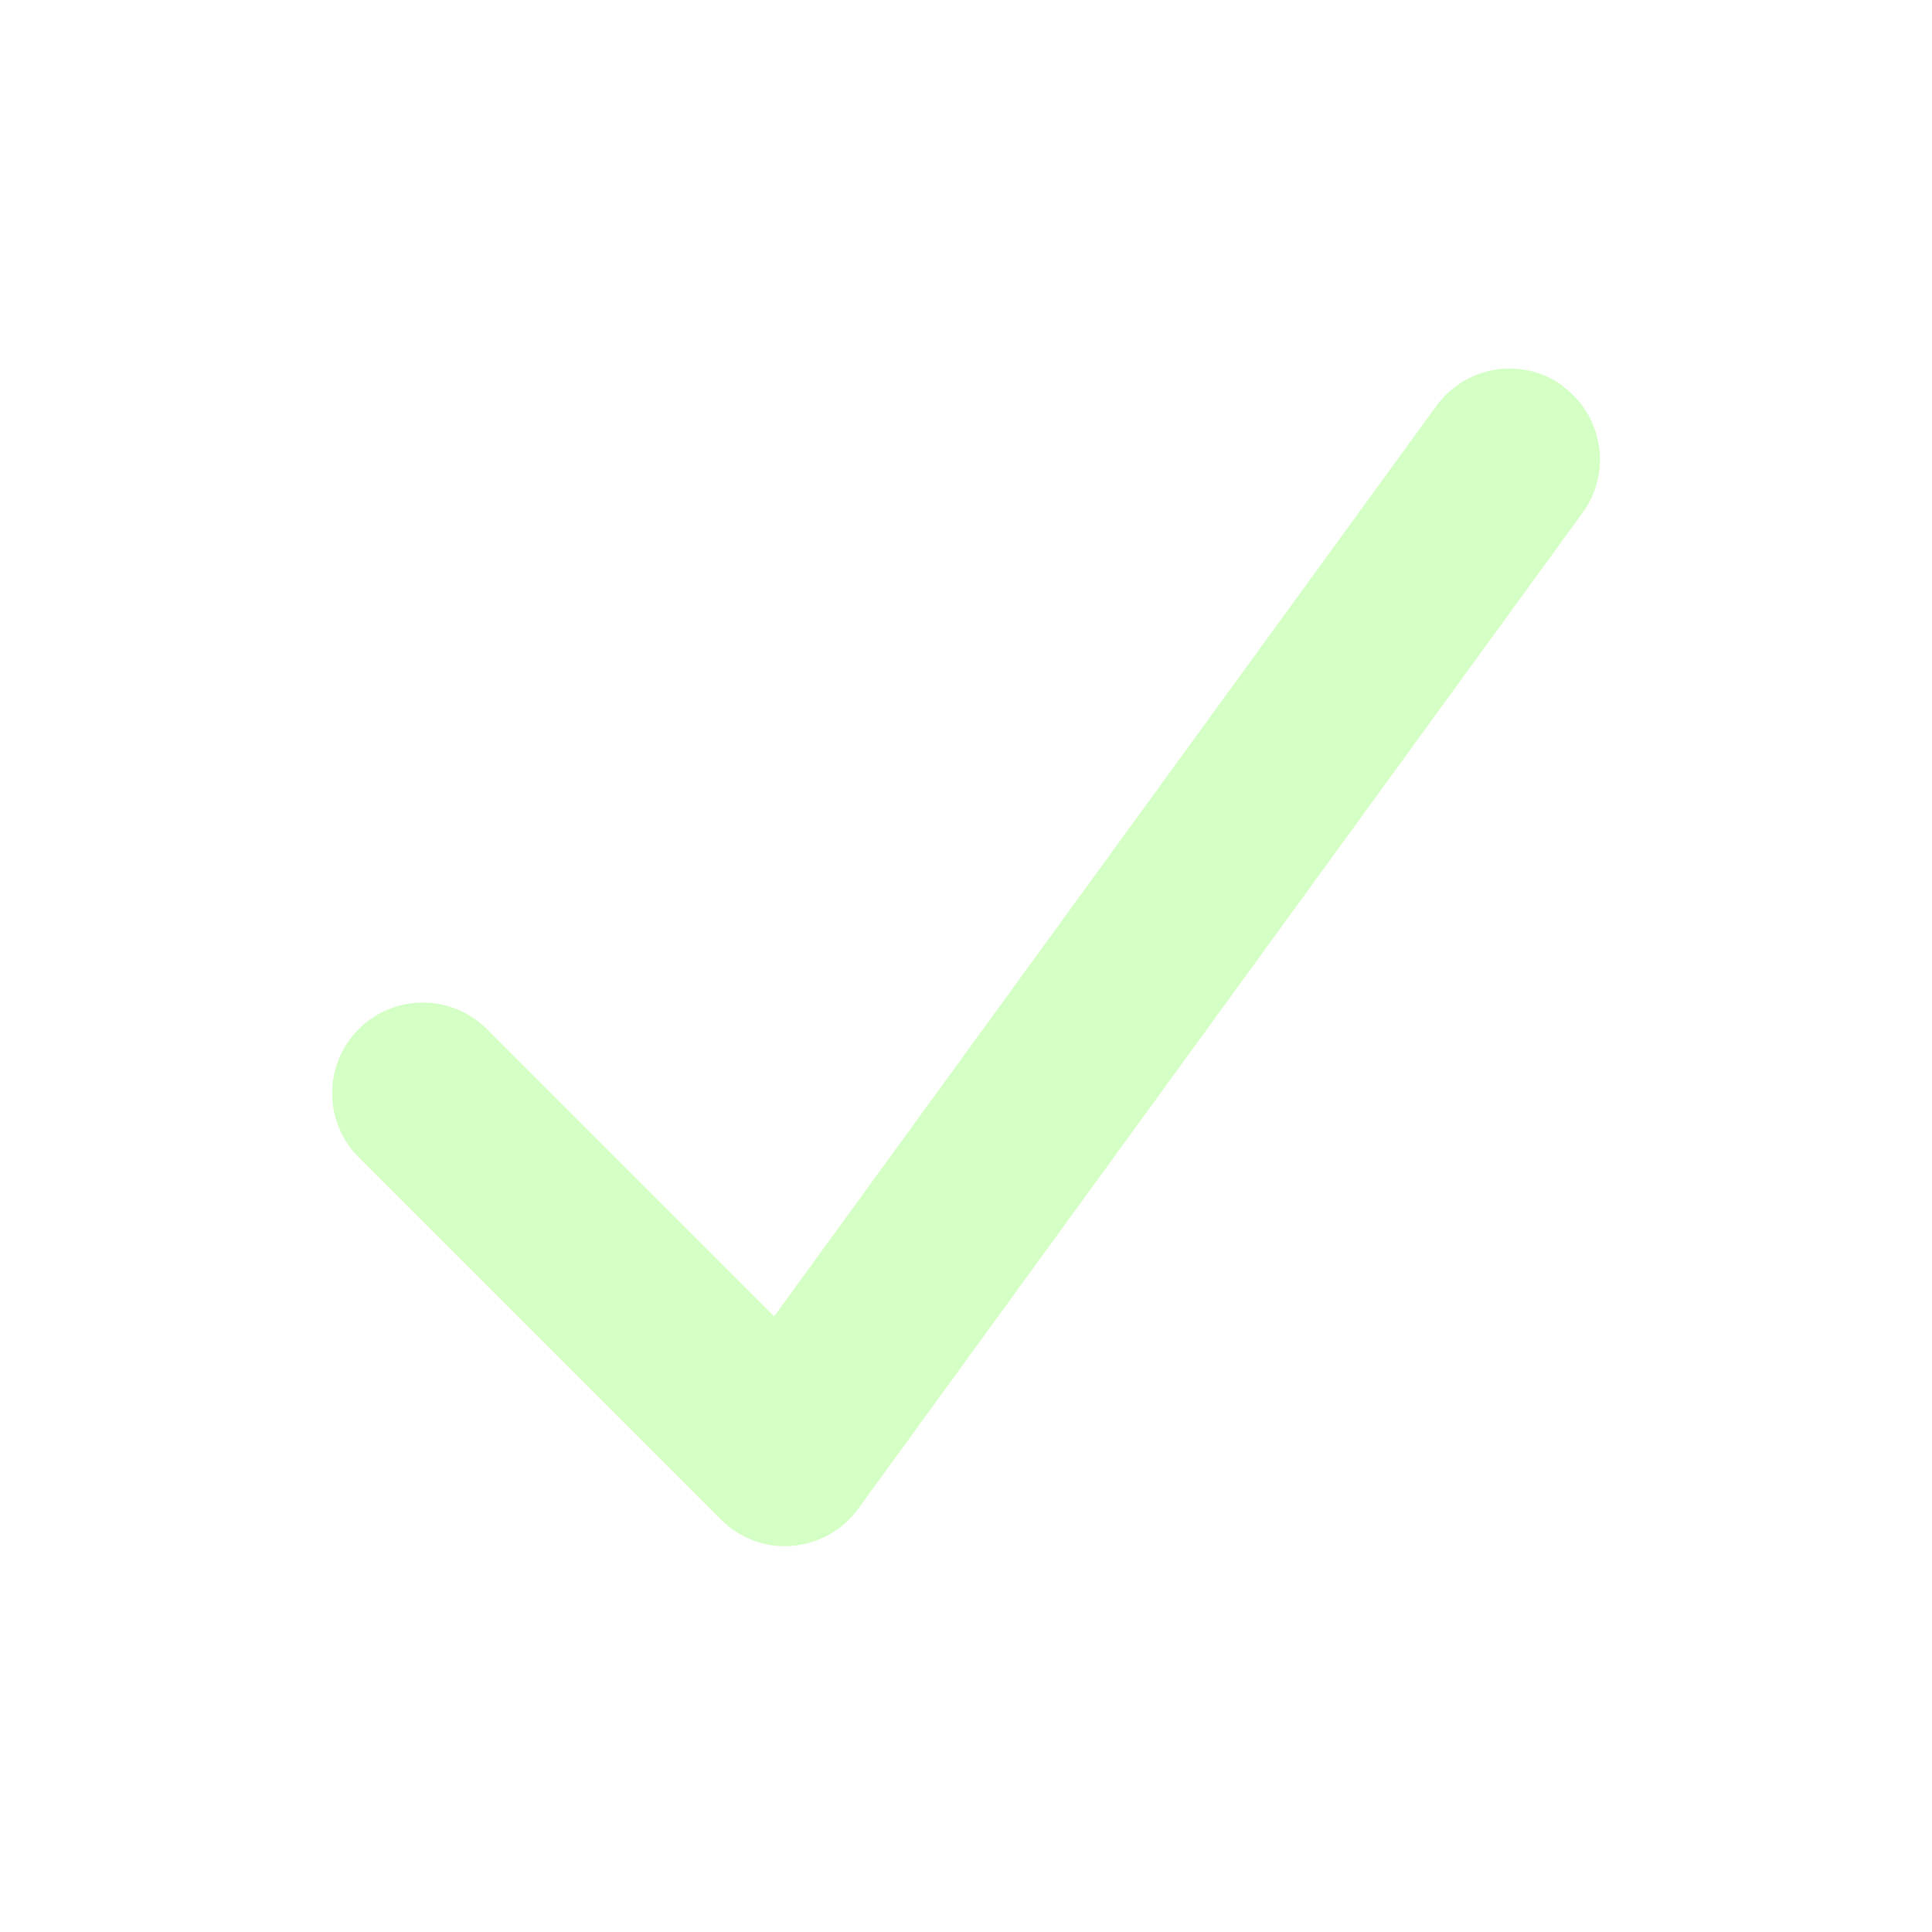
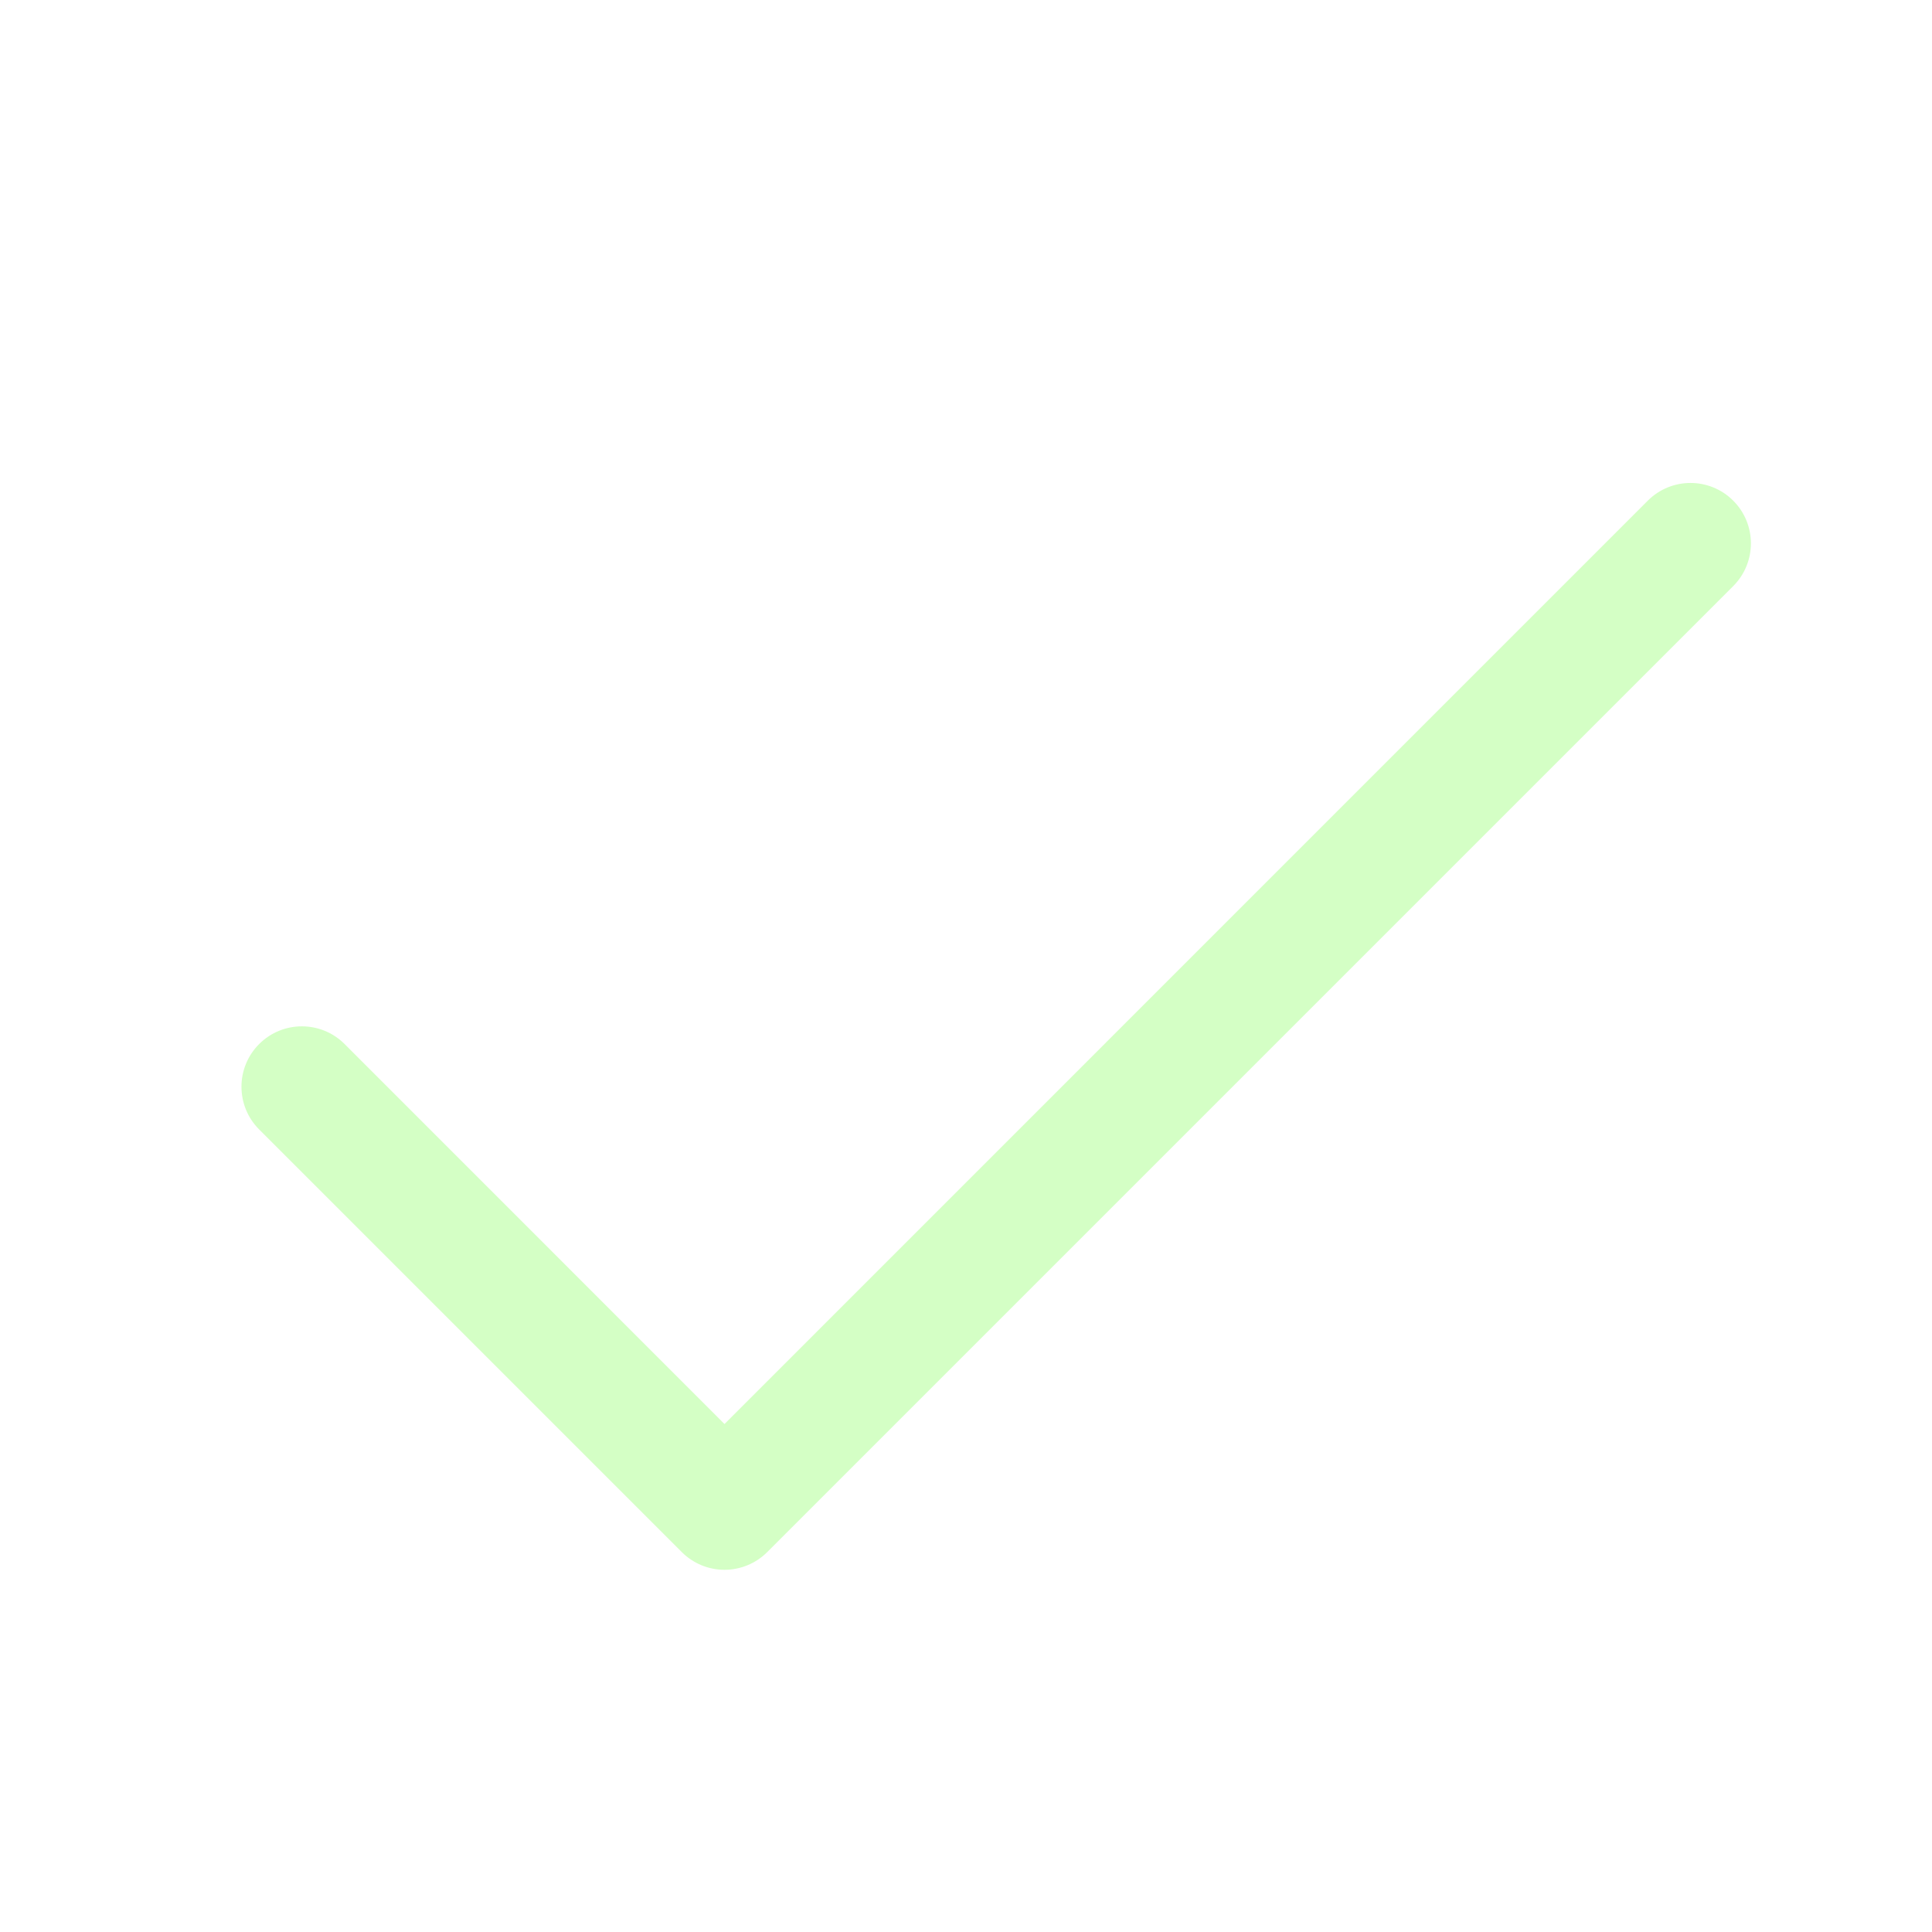
- <svg xmlns="http://www.w3.org/2000/svg" viewBox="0 0 64 64">
-   <g transform="translate(11 6.2188) scale(0.09375)" fill="#d4ffc5">
-     <path d="M434.8 70.1c14.3 10.4 17.5 30.4 7.1 44.7l-256 352c-5.5 7.6-14 12.3-23.4 13.1s-18.5-2.7-25.1-9.3l-128-128c-12.5-12.5-12.5-32.8 0-45.3s32.8-12.5 45.3 0l101.5 101.5 234-321.7c10.4-14.3 30.4-17.5 44.7-7.1z" />
-   </g>
+ <svg xmlns="http://www.w3.org/2000/svg" viewBox="0 0 256 256" fill="#d4ffc5">
+   <path d="M229.66,77.66l-128,128a8,8,0,0,1-11.32,0l-56-56a8,8,0,0,1,11.32-11.32L96,188.69,218.34,66.34a8,8,0,0,1,11.32,11.32Z" />
</svg>
